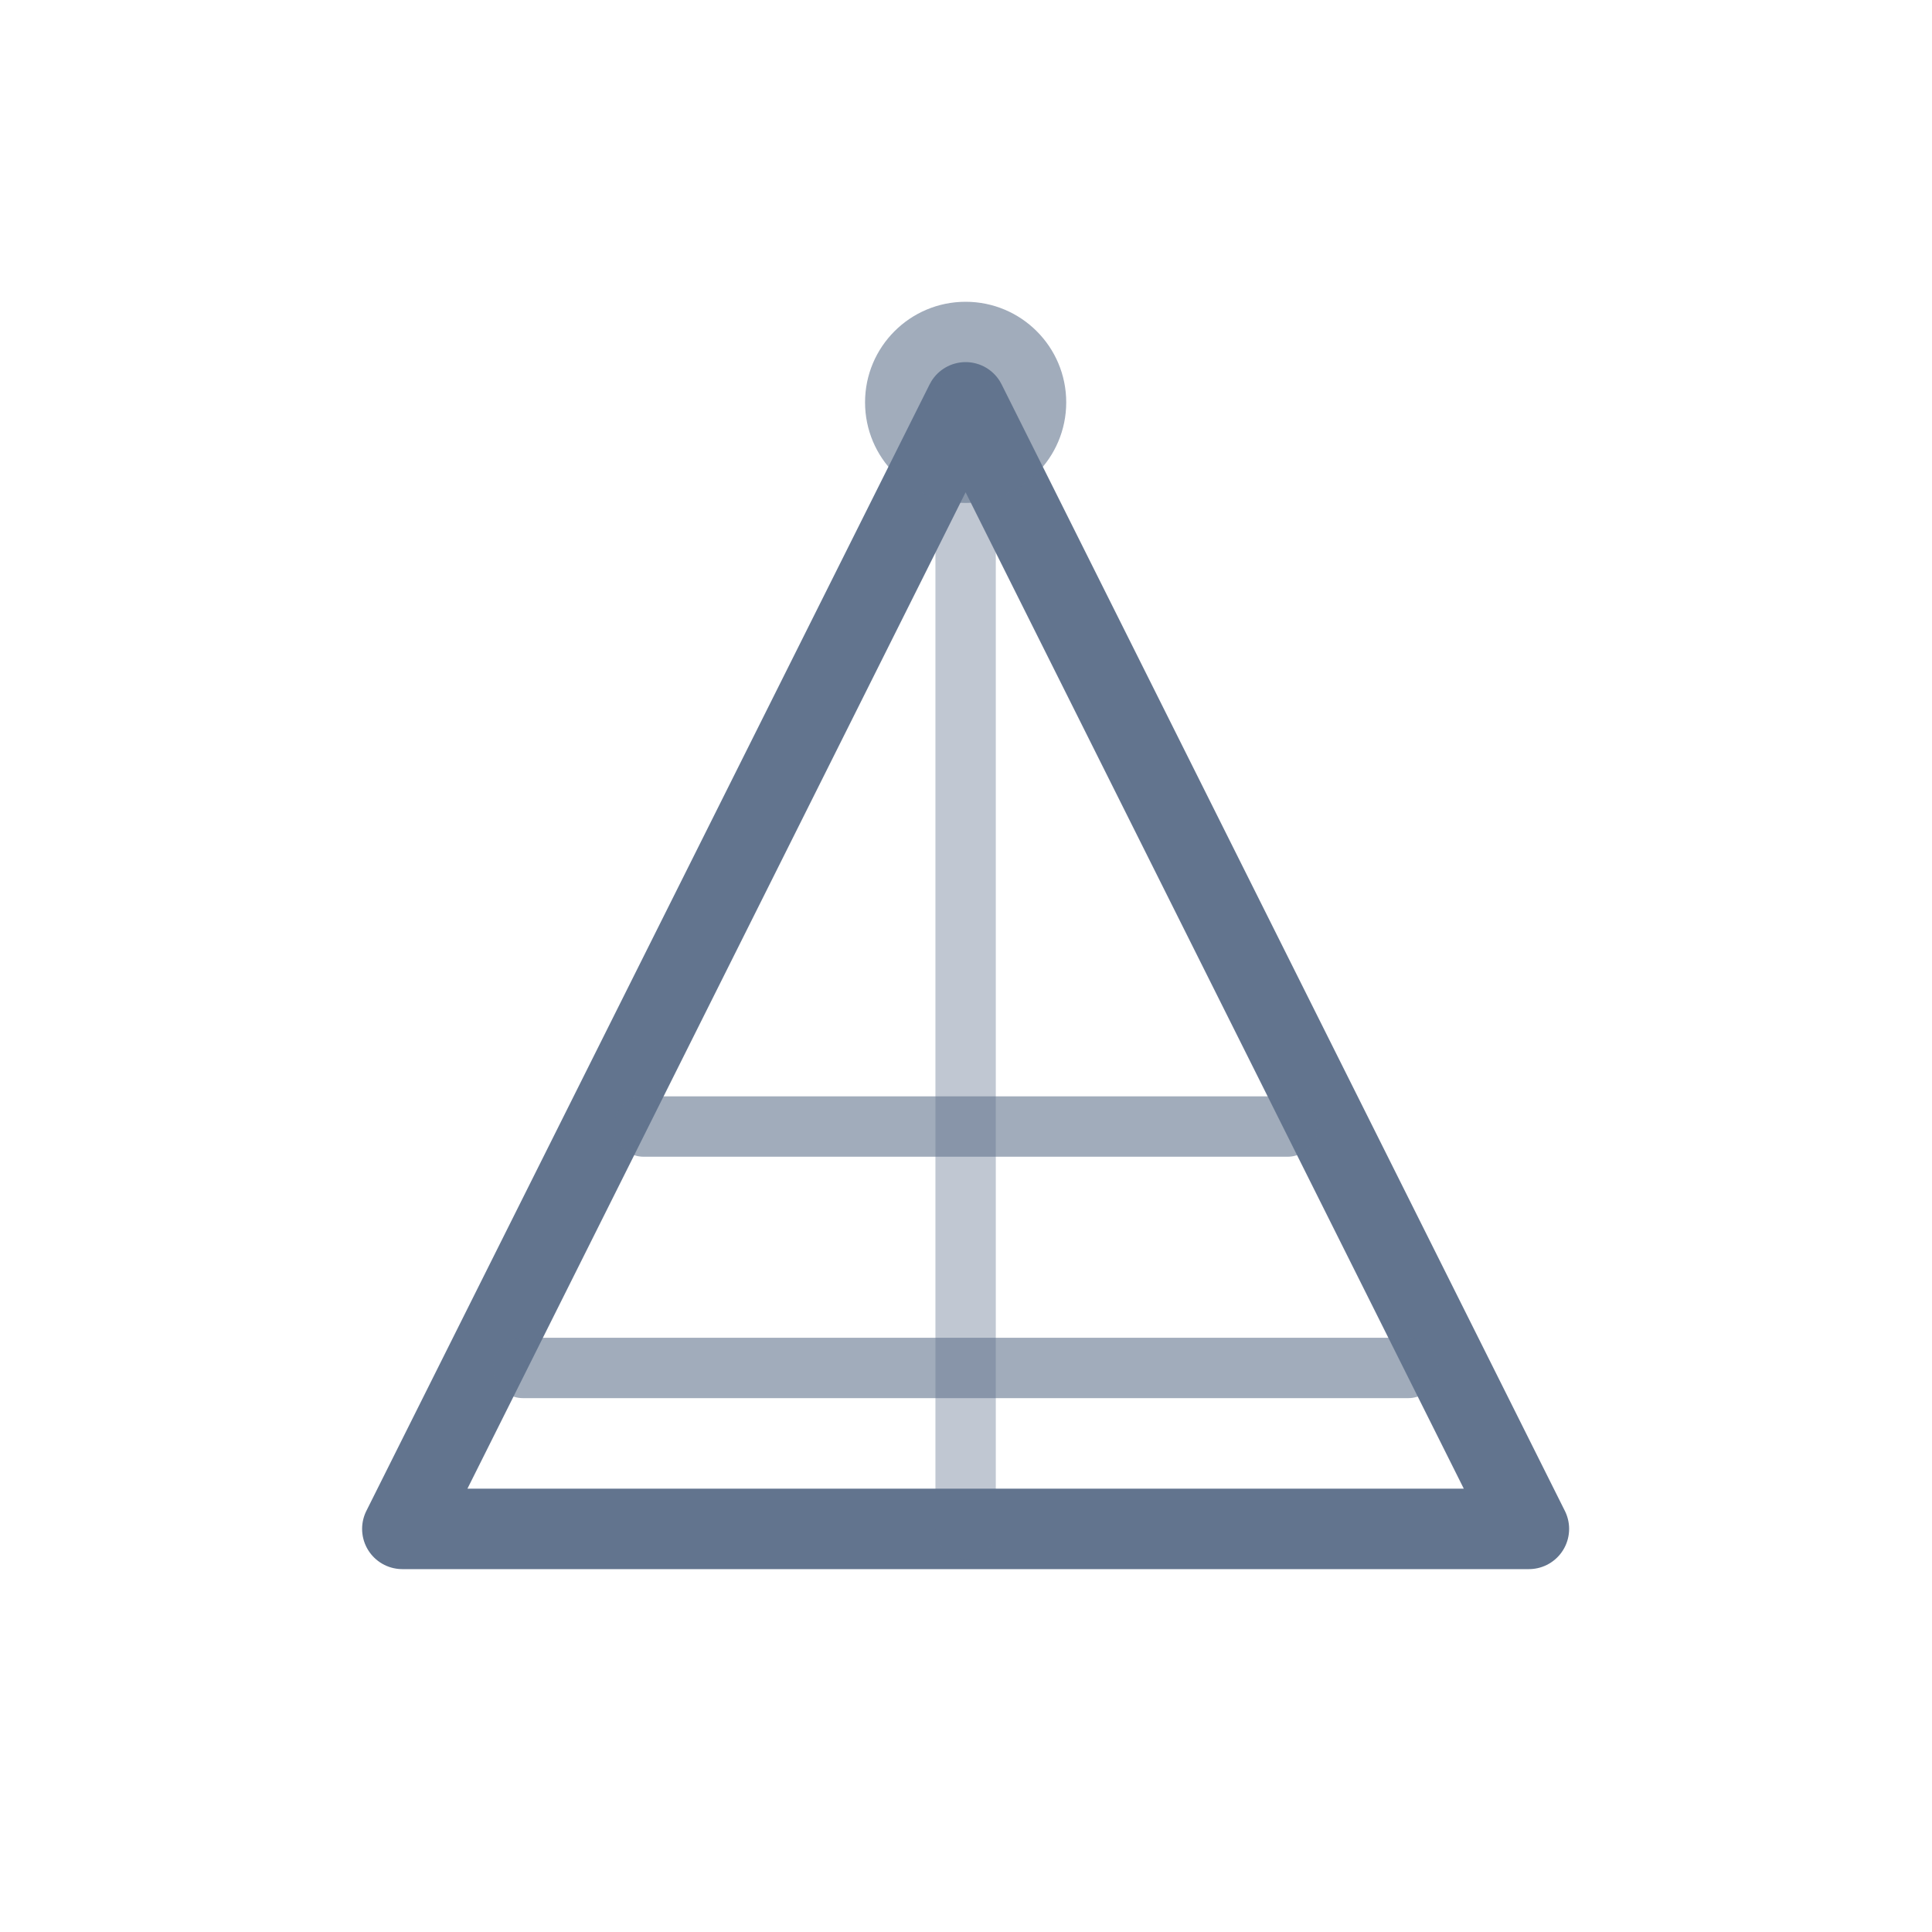
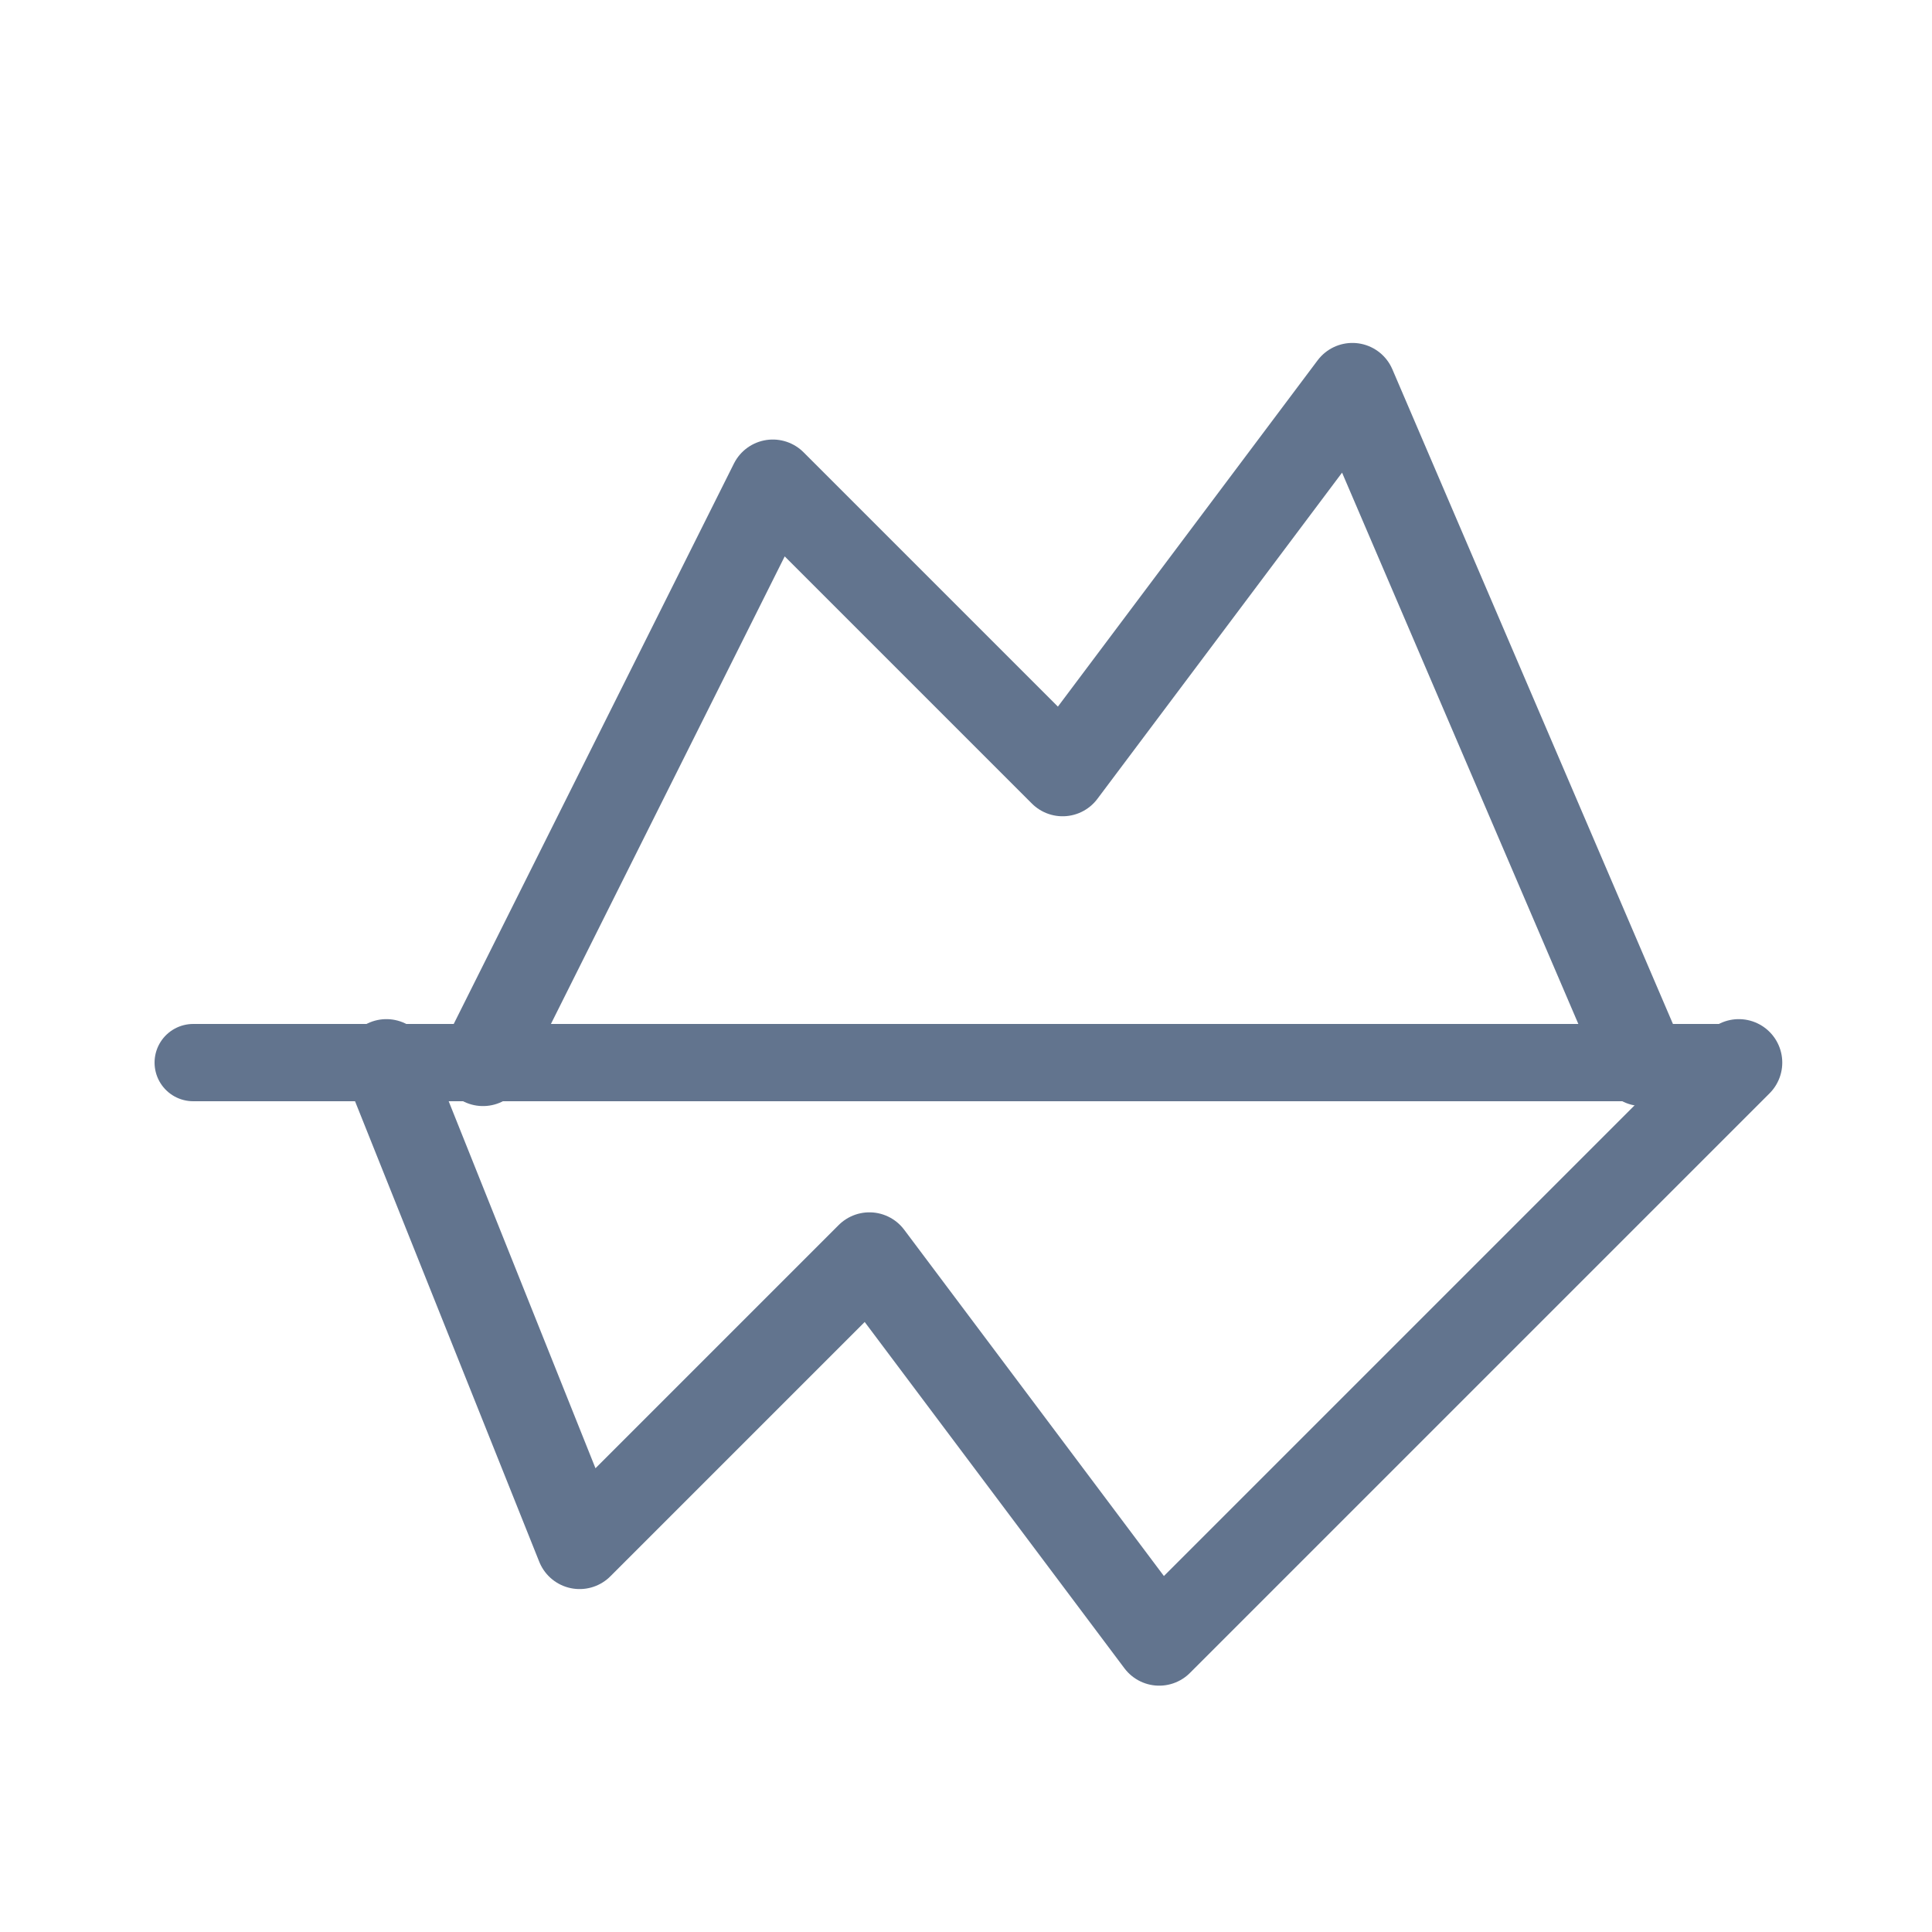
<svg xmlns="http://www.w3.org/2000/svg" width="40" height="40" viewBox="0 0 40 40" fill="none">
-   <path d="M8.33 31.654L19.992 8.33L31.654 31.654H8.33Z" stroke="#62748E" stroke-width="1.666" stroke-linejoin="round" />
-   <path opacity="0.6" d="M13.328 23.324H26.656M10.829 28.322H29.155" stroke="#62748E" stroke-width="1.25" stroke-linecap="round" />
-   <path opacity="0.4" d="M19.992 8.33V31.654" stroke="#62748E" stroke-width="1.25" stroke-linecap="round" />
-   <path opacity="0.6" d="M19.992 10.413C21.142 10.413 22.075 9.48 22.075 8.33C22.075 7.18 21.142 6.248 19.992 6.248C18.842 6.248 17.91 7.18 17.91 8.33C17.91 9.48 18.842 10.413 19.992 10.413Z" fill="#62748E" />
+   <path d="M10 22 L16 10 L22 16 L28 8 L34 22" stroke="#62748E" stroke-width="1.8" stroke-linecap="round" stroke-linejoin="round" />
+   <path d="M4 22 H36" stroke="#62748E" stroke-width="1.6" stroke-linecap="round" />
+   <path d="M8 22 L12 32 L18 26 L24 34 L30 28 L36 22" stroke="#62748E" stroke-width="1.8" stroke-linecap="round" stroke-linejoin="round" />
</svg>
